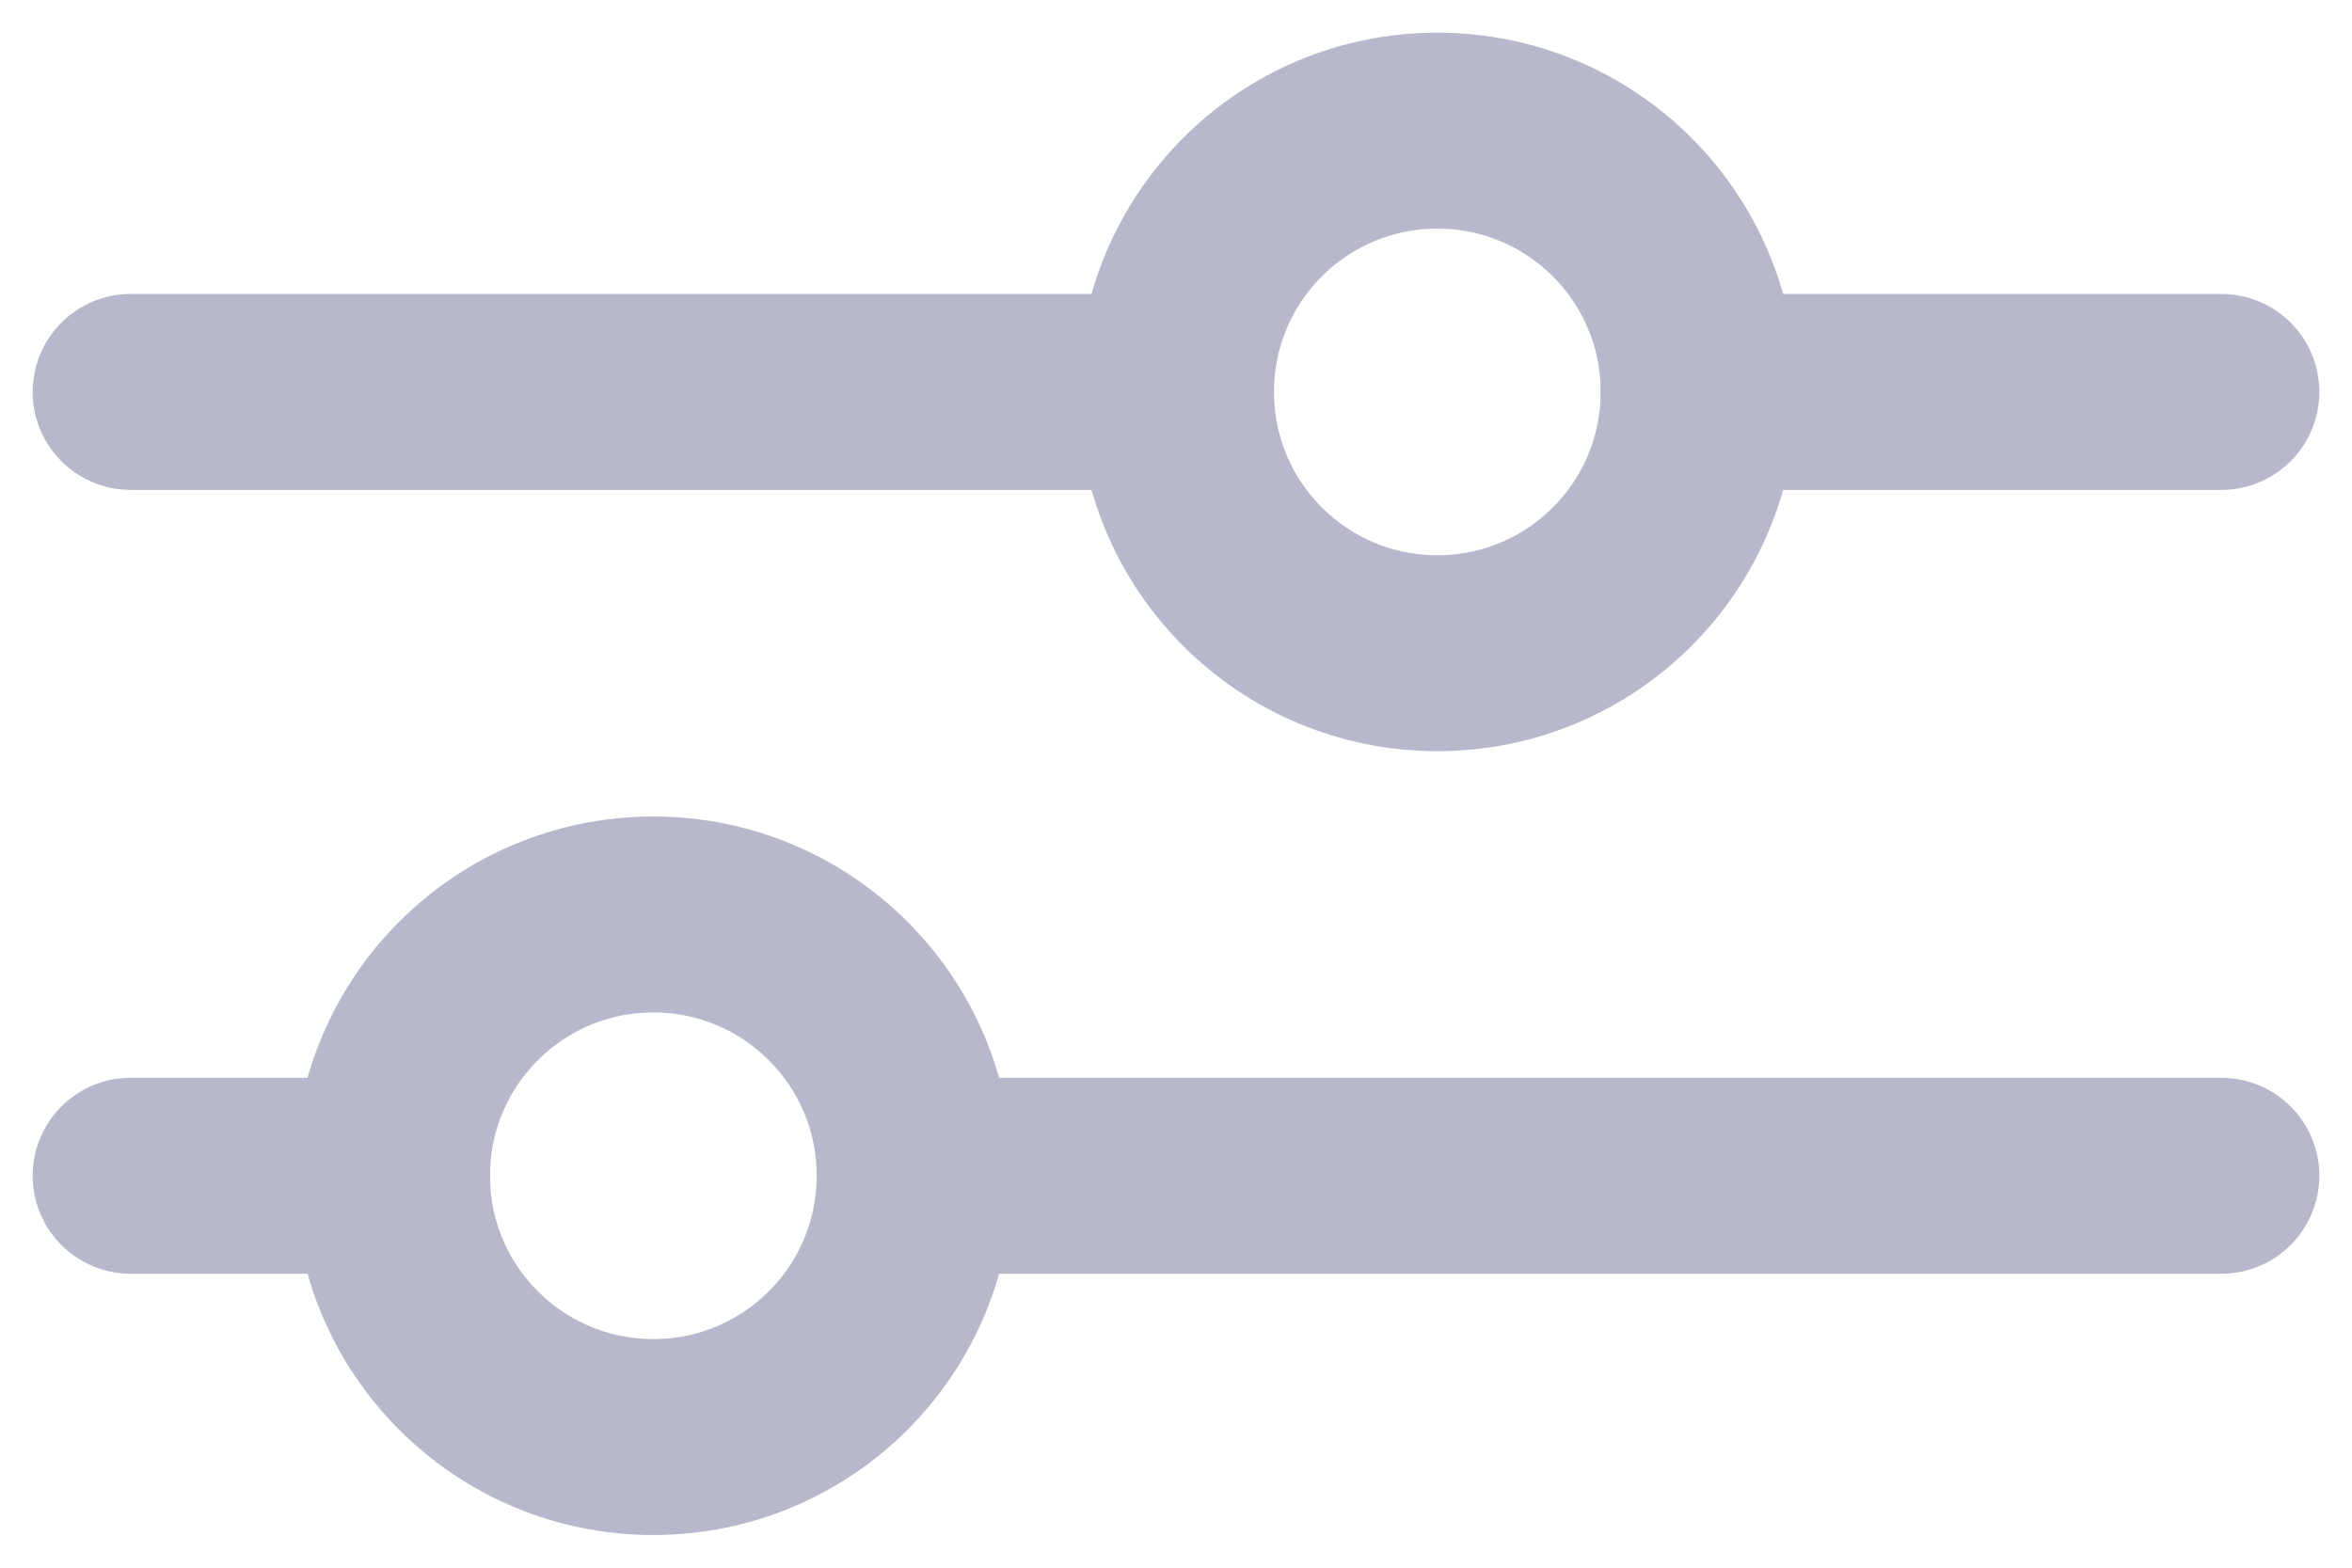
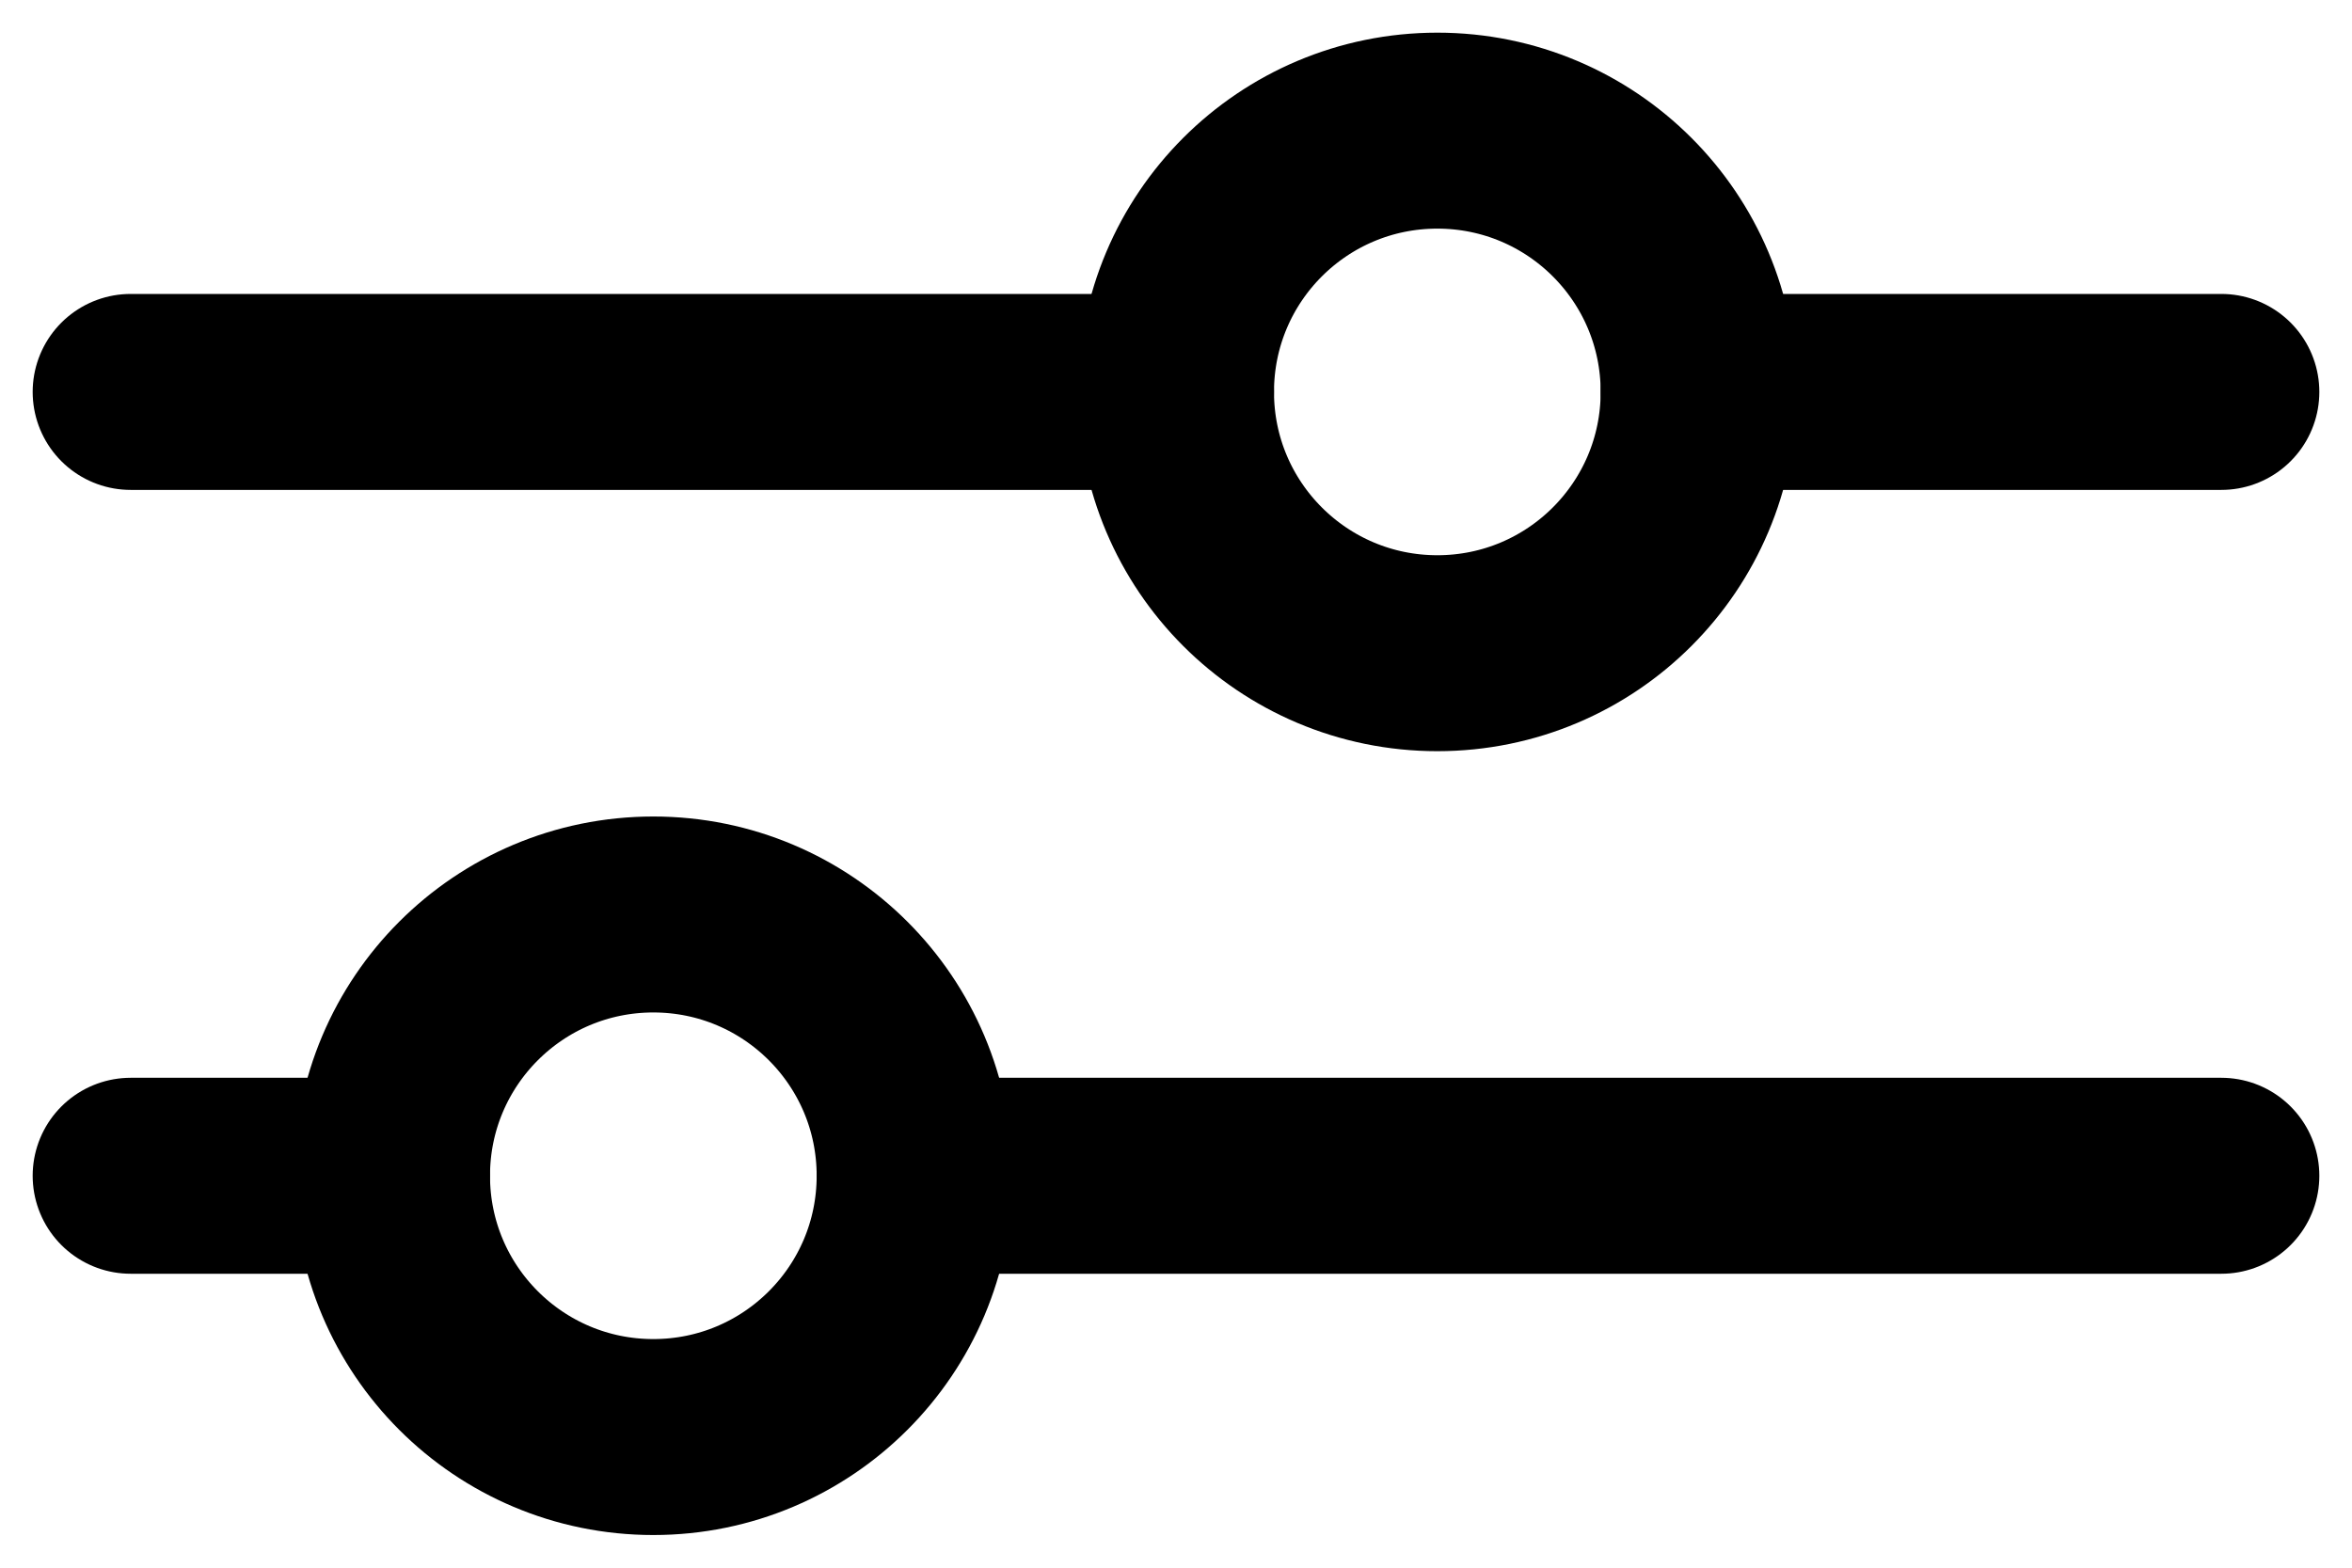
- <svg xmlns="http://www.w3.org/2000/svg" width="18" height="12" viewBox="0 0 18 12" fill="none">
-   <path d="M11 5C12.105 5 13 4.105 13 3C13 1.895 12.105 1 11 1C9.895 1 9 1.895 9 3C9 4.105 9.895 5 11 5Z" stroke="#B8B8CC" stroke-width="1.5" stroke-linecap="round" stroke-linejoin="round" />
-   <path d="M1 3H9" stroke="#B8B8CC" stroke-width="1.5" stroke-linecap="round" stroke-linejoin="round" />
-   <path d="M13 3H17" stroke="#B8B8CC" stroke-width="1.5" stroke-linecap="round" stroke-linejoin="round" />
-   <path d="M5 11C6.105 11 7 10.105 7 9C7 7.895 6.105 7 5 7C3.895 7 3 7.895 3 9C3 10.105 3.895 11 5 11Z" stroke="#B8B8CC" stroke-width="1.5" stroke-linecap="round" stroke-linejoin="round" />
-   <path d="M1 9H3" stroke="#B8B8CC" stroke-width="1.5" stroke-linecap="round" stroke-linejoin="round" />
-   <path d="M7 9H17" stroke="#B8B8CC" stroke-width="1.5" stroke-linecap="round" stroke-linejoin="round" />
+ <svg xmlns="http://www.w3.org/2000/svg" width="18" height="12" viewBox="0 0 18 12" fill="none" stroke="currentColor">
+   <path d="M11 5C12.105 5 13 4.105 13 3C13 1.895 12.105 1 11 1C9.895 1 9 1.895 9 3C9 4.105 9.895 5 11 5Z" stroke-width="1.5" stroke-linecap="round" stroke-linejoin="round" />
+   <path d="M1 3H9" stroke-width="1.5" stroke-linecap="round" stroke-linejoin="round" />
+   <path d="M13 3H17" stroke-width="1.5" stroke-linecap="round" stroke-linejoin="round" />
+   <path d="M5 11C6.105 11 7 10.105 7 9C7 7.895 6.105 7 5 7C3.895 7 3 7.895 3 9C3 10.105 3.895 11 5 11Z" stroke-width="1.5" stroke-linecap="round" stroke-linejoin="round" />
+   <path d="M1 9H3" stroke-width="1.5" stroke-linecap="round" stroke-linejoin="round" />
+   <path d="M7 9H17" stroke-width="1.5" stroke-linecap="round" stroke-linejoin="round" />
</svg>
